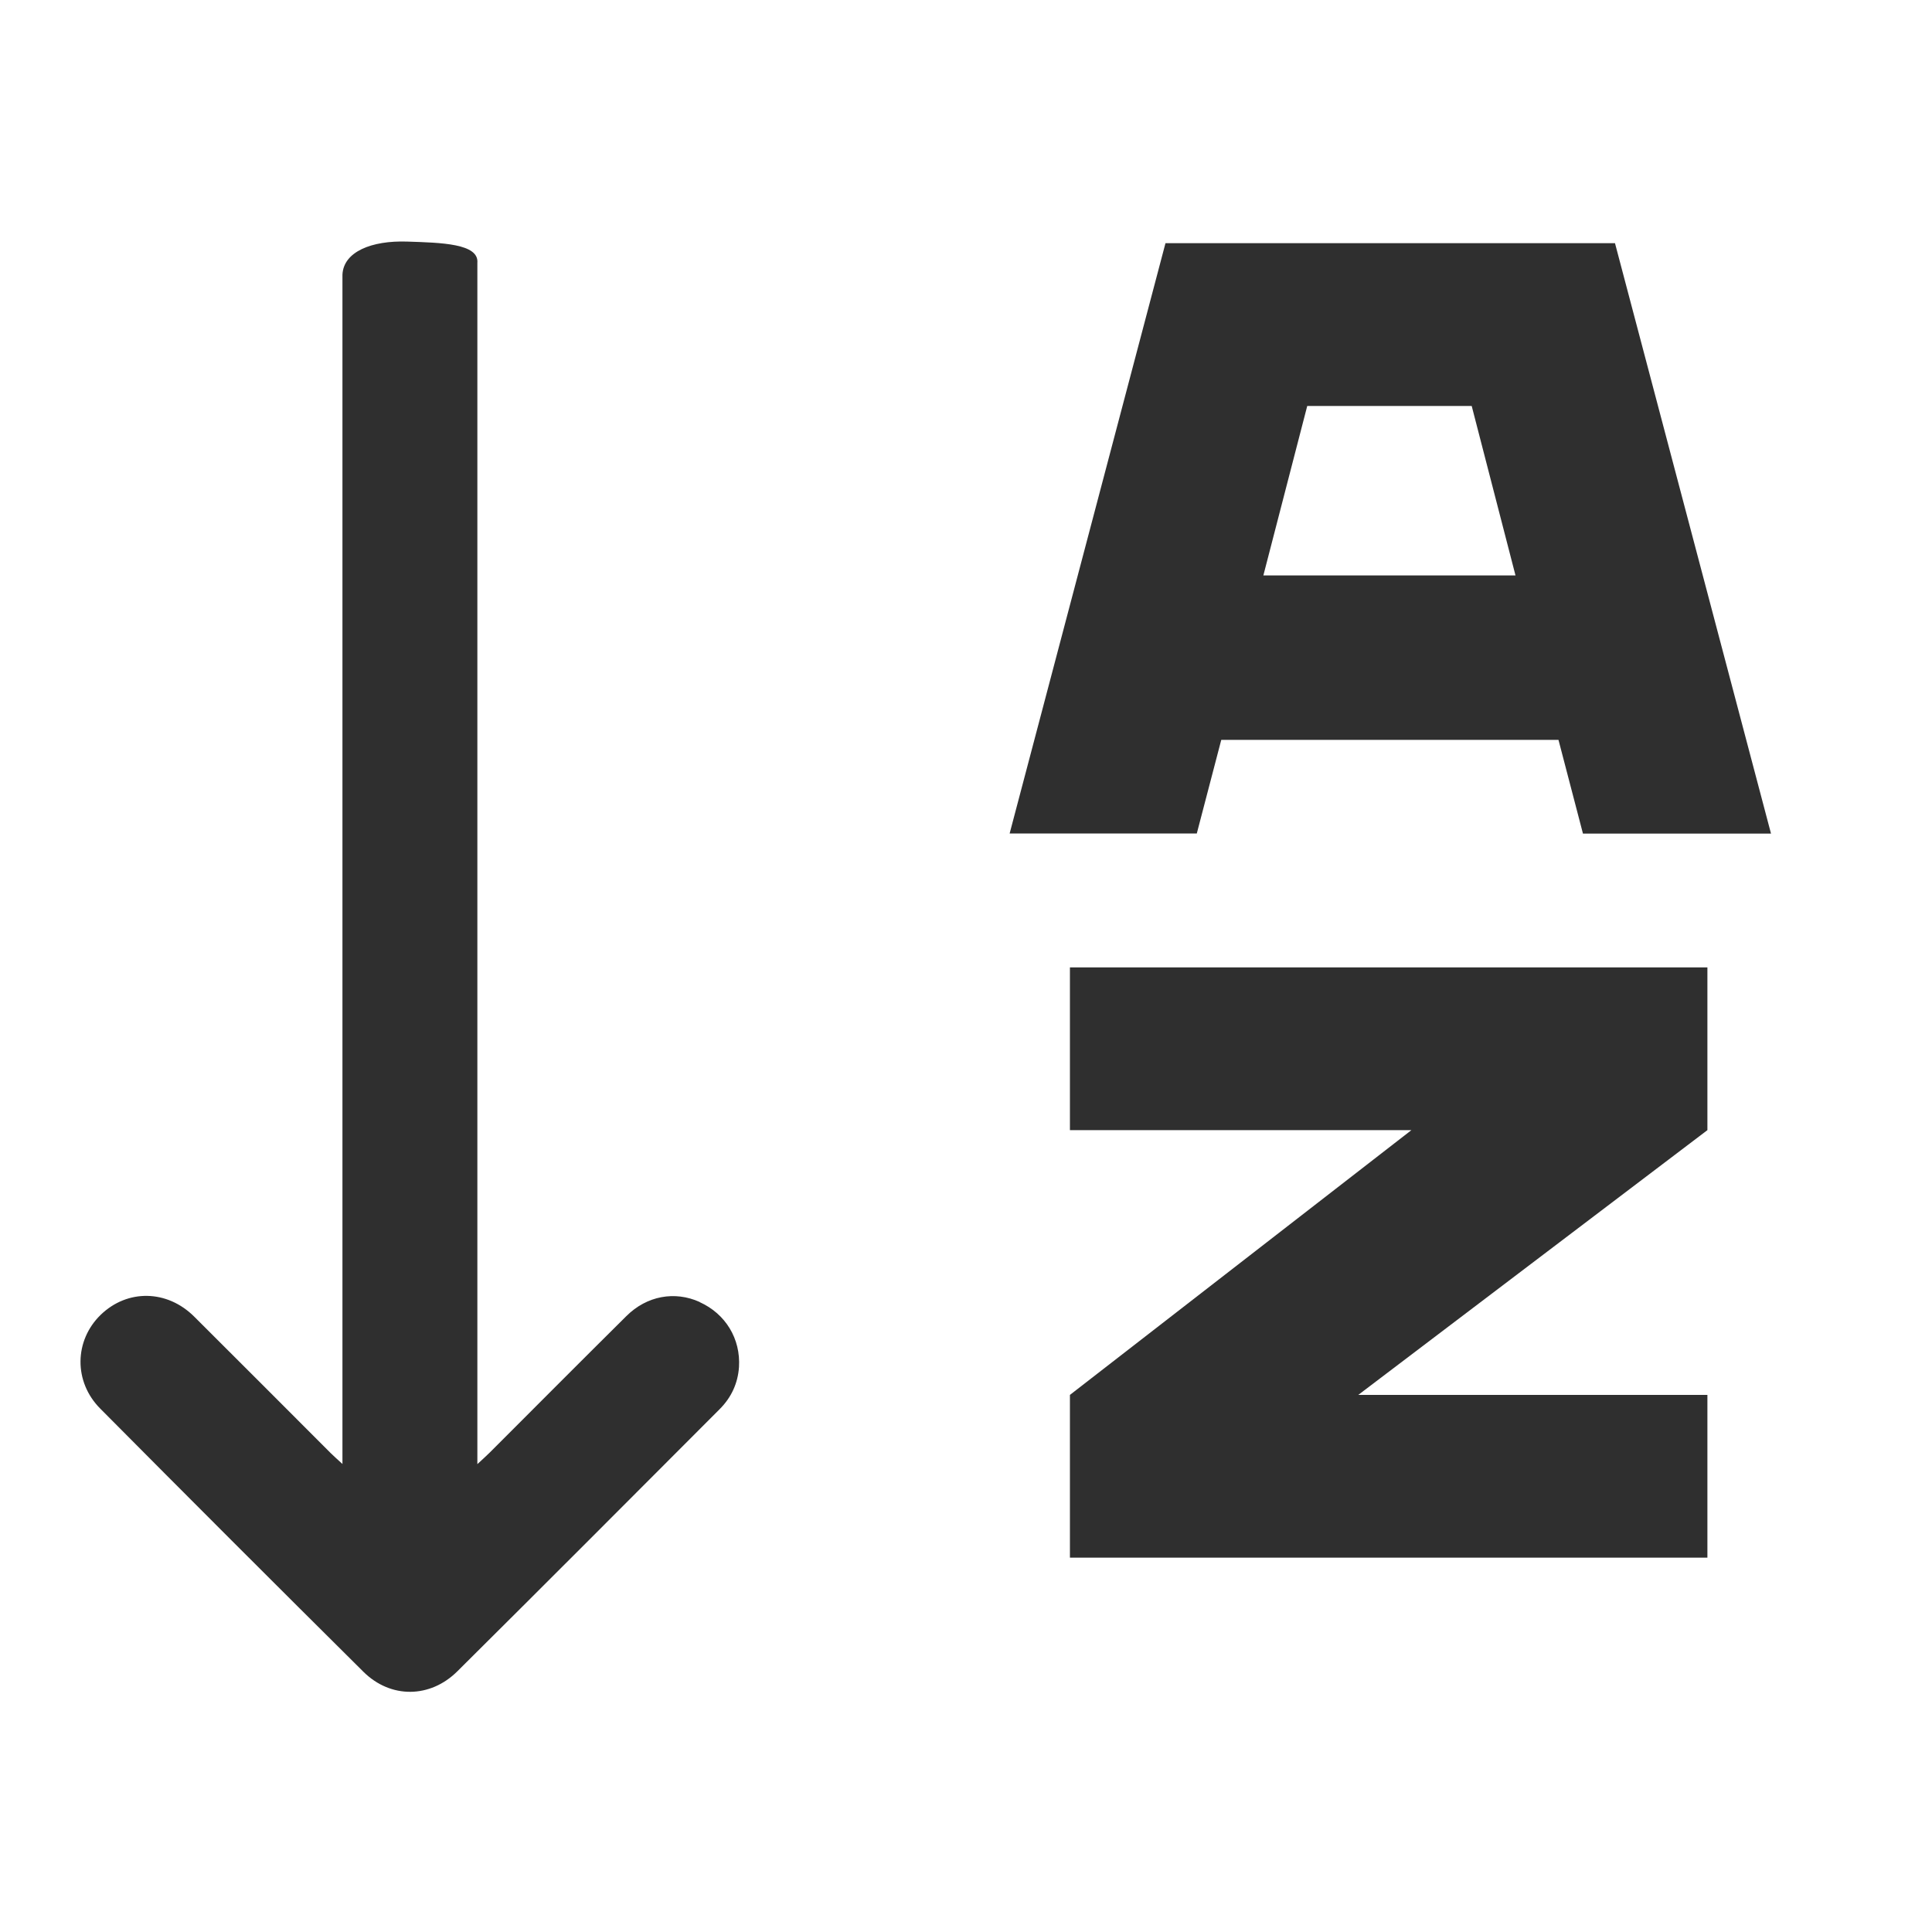
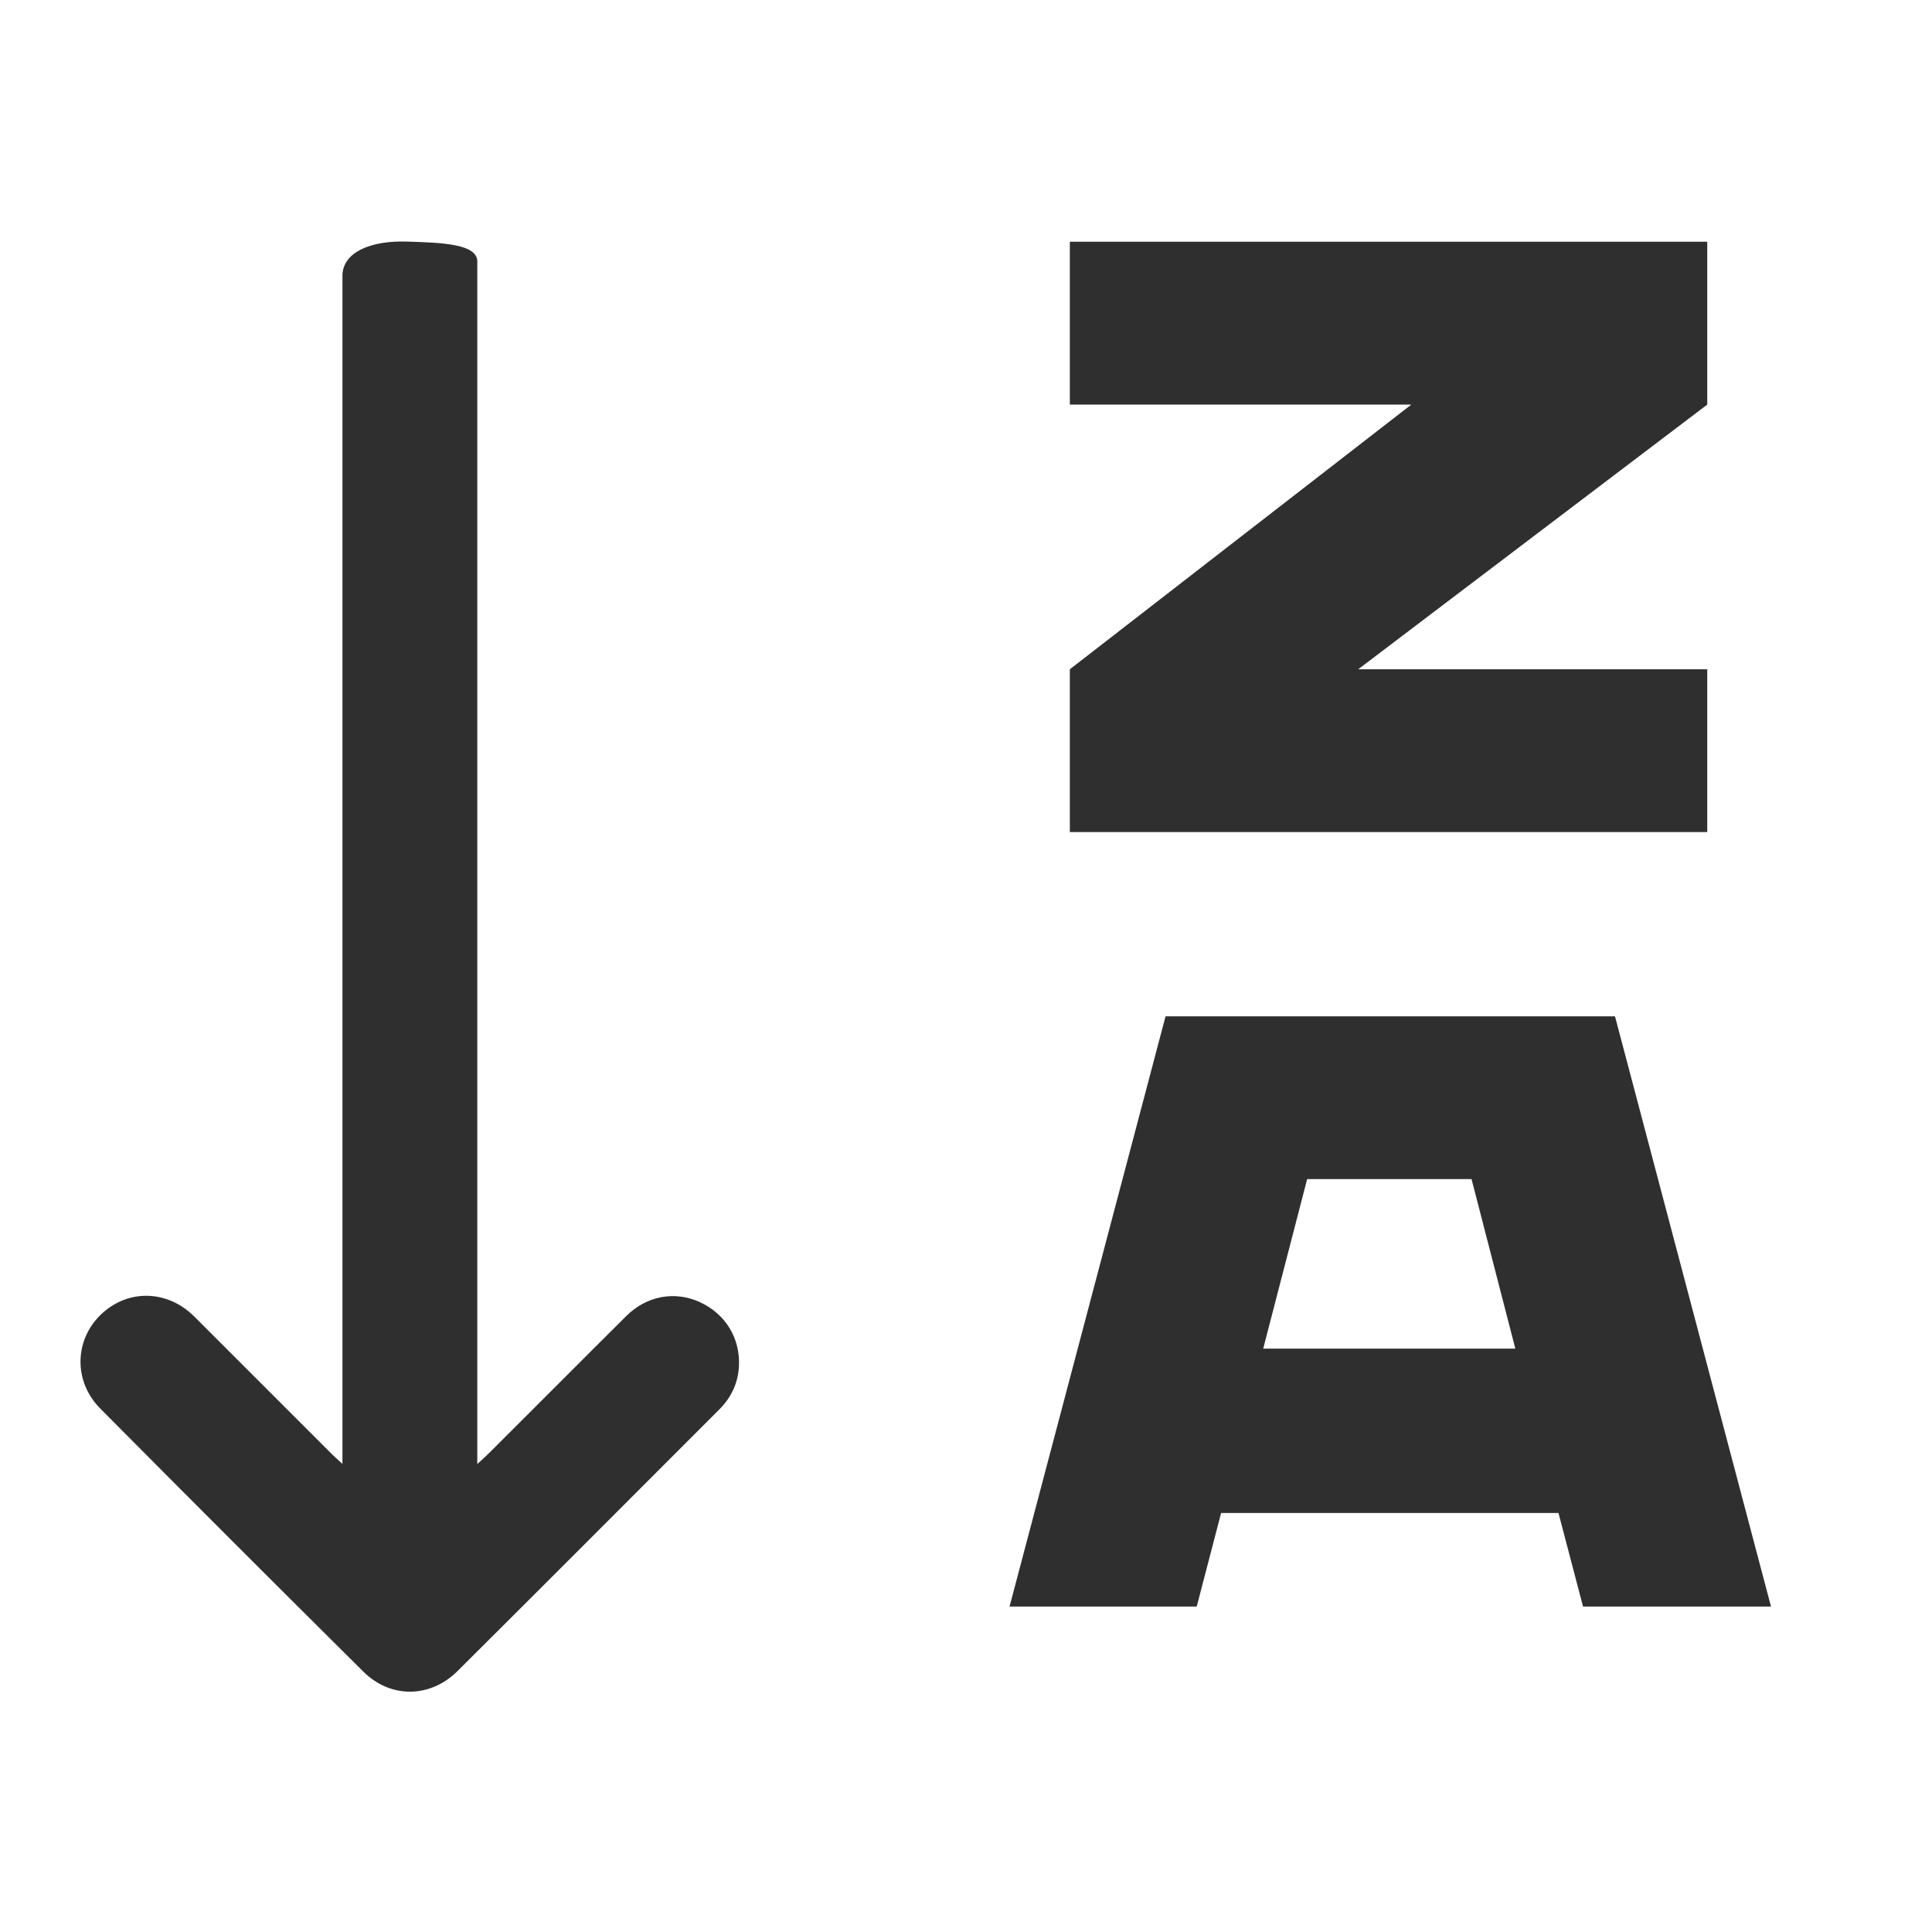
<svg xmlns="http://www.w3.org/2000/svg" width="24" height="24" viewBox="0 0 24 24" fill="none">
  <rect width="24" height="24" />
-   <path d="M8.692 16.174C8.383 16.034 8.035 16.096 7.781 16.349C7.214 16.911 6.65 17.478 6.086 18.042C6.044 18.083 6.001 18.123 5.93 18.188V3.266C5.952 3.025 5.482 3.015 5.059 3.001C4.613 2.986 4.267 3.128 4.254 3.412V18.186C4.19 18.127 4.147 18.09 4.108 18.051C3.543 17.486 2.98 16.92 2.414 16.357C2.076 16.019 1.582 16.012 1.25 16.334C0.923 16.652 0.912 17.164 1.246 17.499C2.332 18.593 3.422 19.683 4.515 20.768C4.853 21.103 5.344 21.097 5.681 20.762C6.771 19.68 7.855 18.592 8.94 17.505C9.083 17.362 9.166 17.186 9.18 16.982C9.202 16.631 9.013 16.321 8.693 16.176L8.692 16.174Z" fill="#2F2F2F" />
-   <path d="M19.36 9.191H15.171L14.867 10.354H12.542L14.478 3.021H20.062L22 10.355H19.664L19.36 9.191ZM18.826 7.148L18.282 5.043H16.239L15.694 7.148H18.826Z" fill="#2F2F2F" />
-   <path d="M21.21 14.039L16.873 17.328H21.21V19.35H13.291V17.328L17.533 14.039H13.291V12.017H21.21V14.039Z" fill="#2F2F2F" />
+   <path d="M8.691 16.174C8.382 16.034 8.034 16.096 7.78 16.348C7.213 16.911 6.65 17.478 6.085 18.041C6.044 18.083 6 18.122 5.929 18.187V3.266C5.951 3.025 5.481 3.015 5.058 3.001C4.612 2.986 4.267 3.128 4.254 3.412V18.185C4.19 18.125 4.147 18.089 4.108 18.049C3.543 17.485 2.979 16.919 2.414 16.355C2.076 16.018 1.582 16.011 1.25 16.333C0.923 16.651 0.912 17.162 1.246 17.498C2.332 18.592 3.421 19.681 4.515 20.767C4.853 21.101 5.343 21.095 5.681 20.761C6.77 19.678 7.854 18.59 8.94 17.504C9.082 17.361 9.166 17.185 9.179 16.981C9.201 16.629 9.013 16.32 8.692 16.175L8.691 16.174Z" fill="#2F2F2F" />
+   <path d="M19.358 18.795H15.169L14.866 19.957H12.541L14.479 12.625H20.062L22 19.957H19.665L19.36 18.795H19.358ZM18.824 16.753L18.28 14.647H16.238L15.692 16.753H18.824Z" fill="#2F2F2F" />
+   <path d="M21.208 5.026L16.872 8.314H21.208V10.336H13.29V8.314L17.532 5.026H13.29V3.003H21.208V5.026Z" fill="#2F2F2F" />
</svg>
